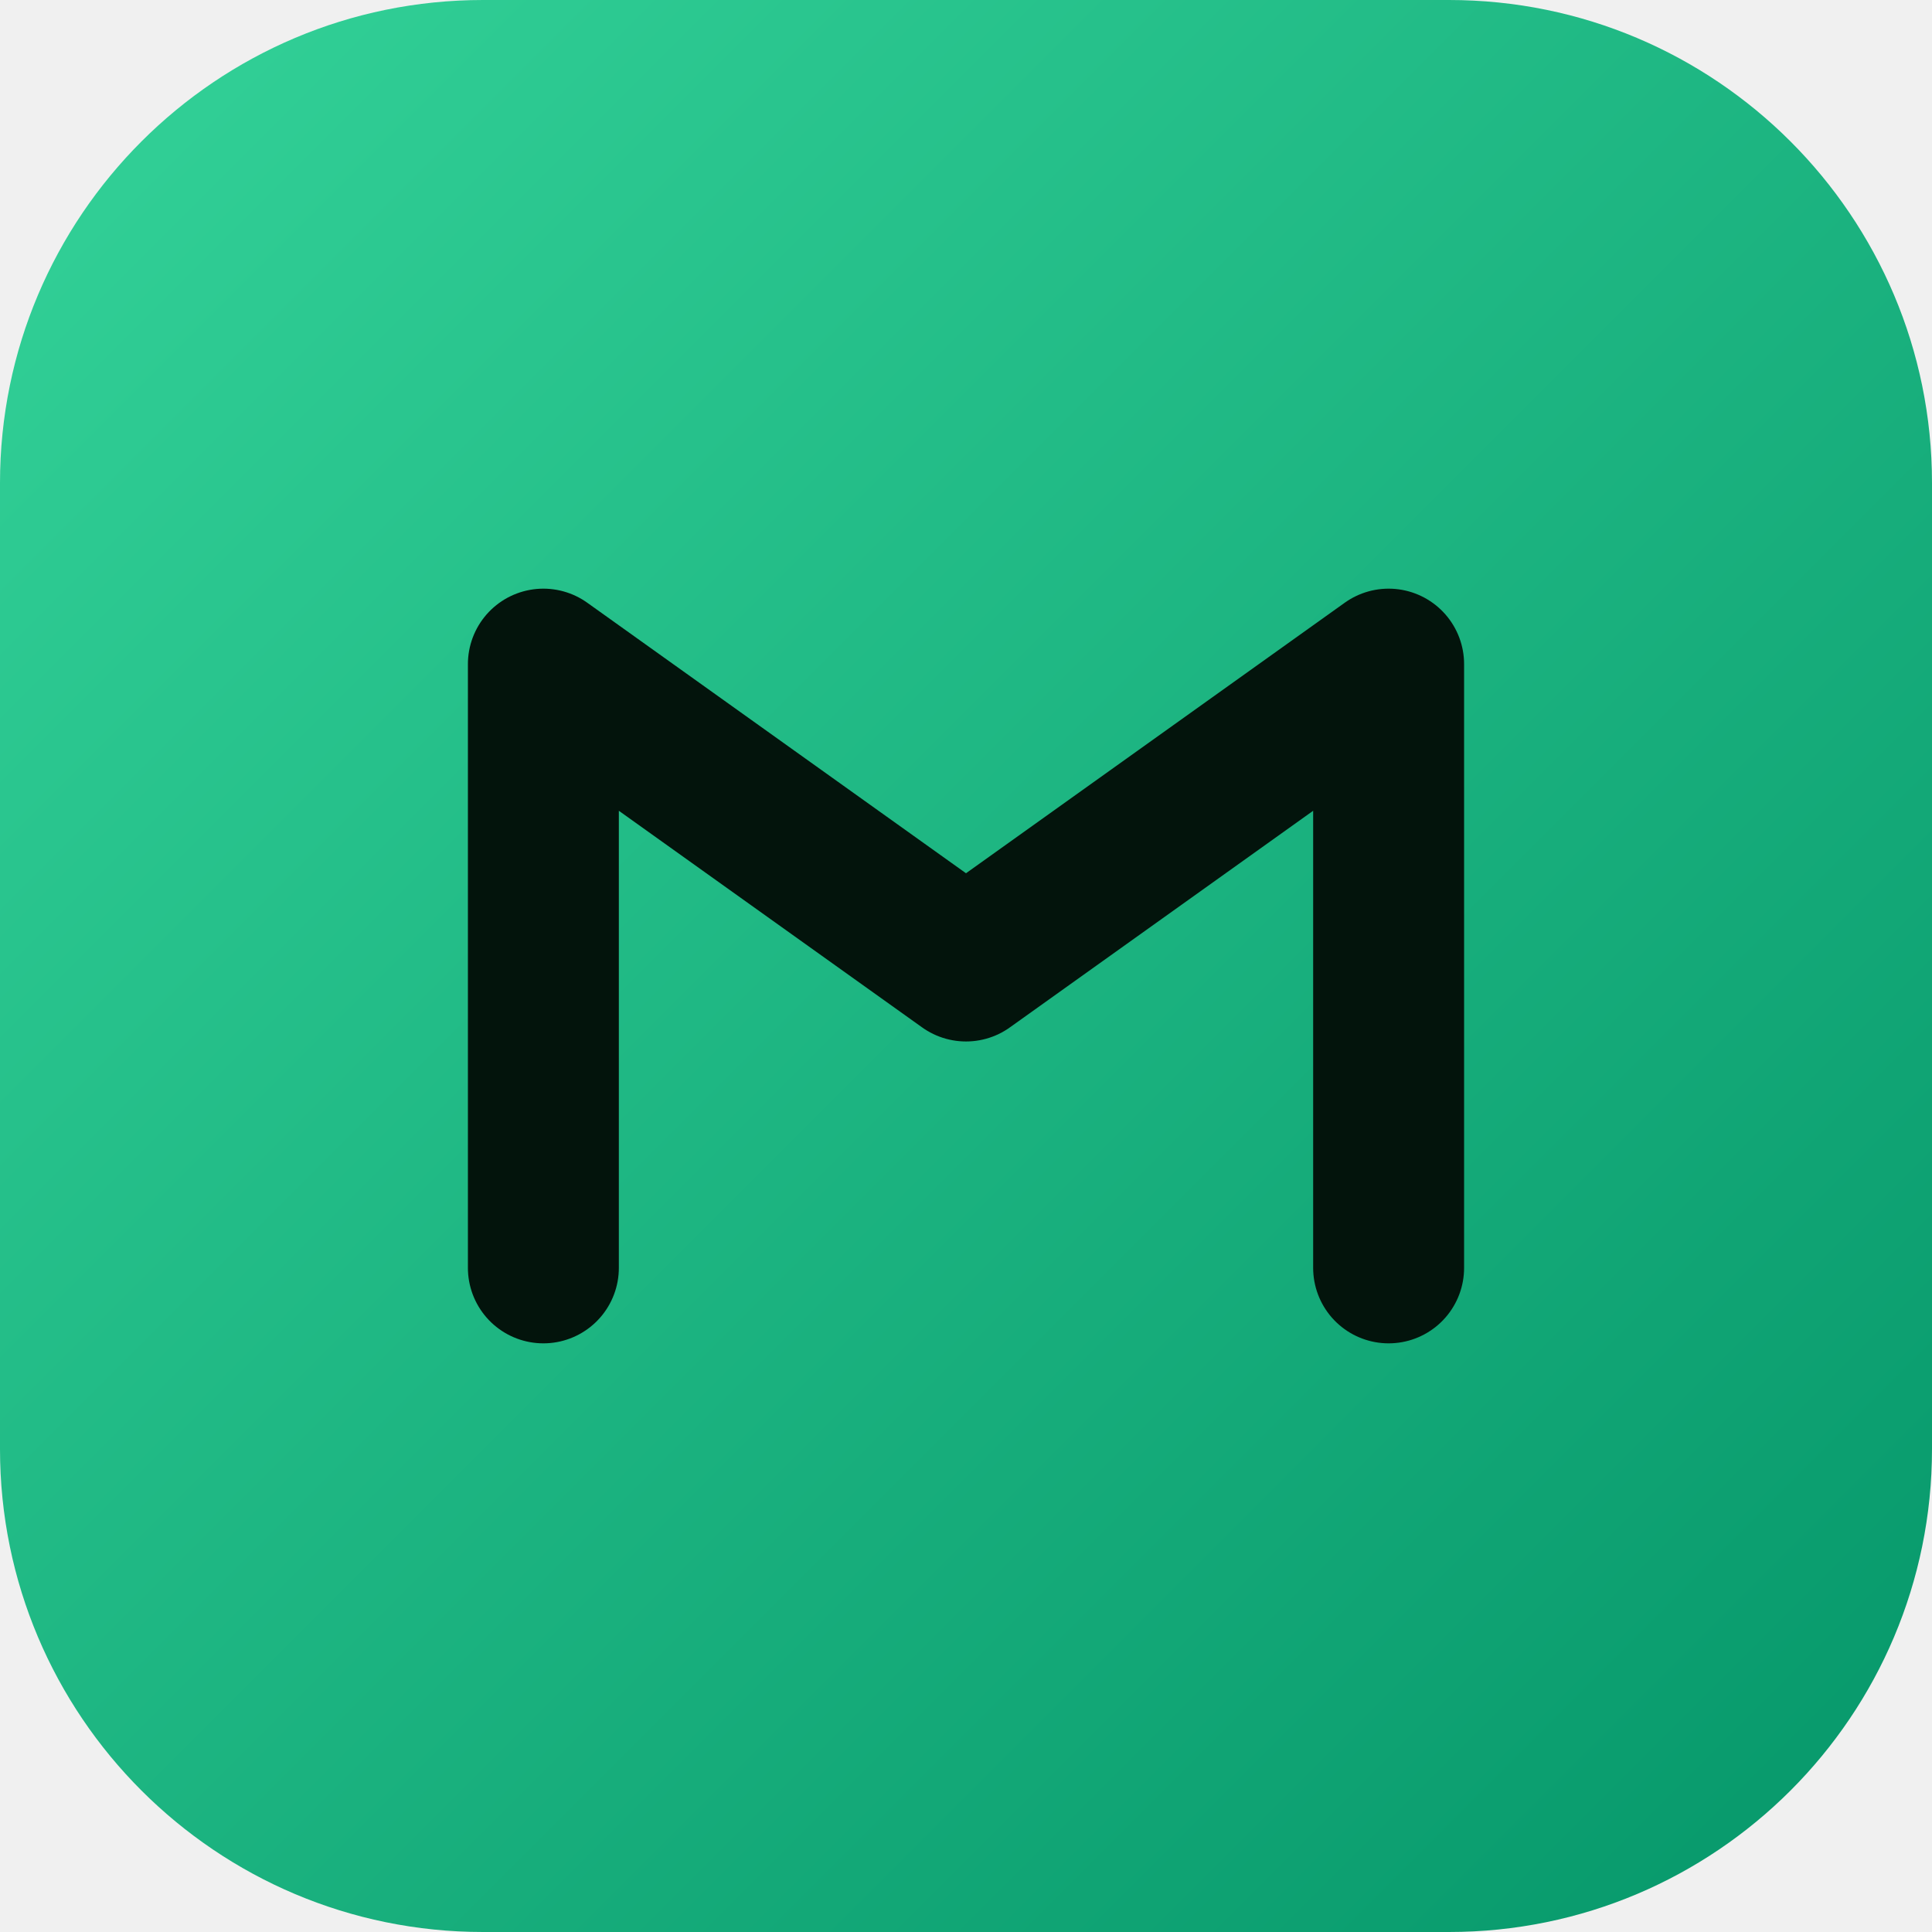
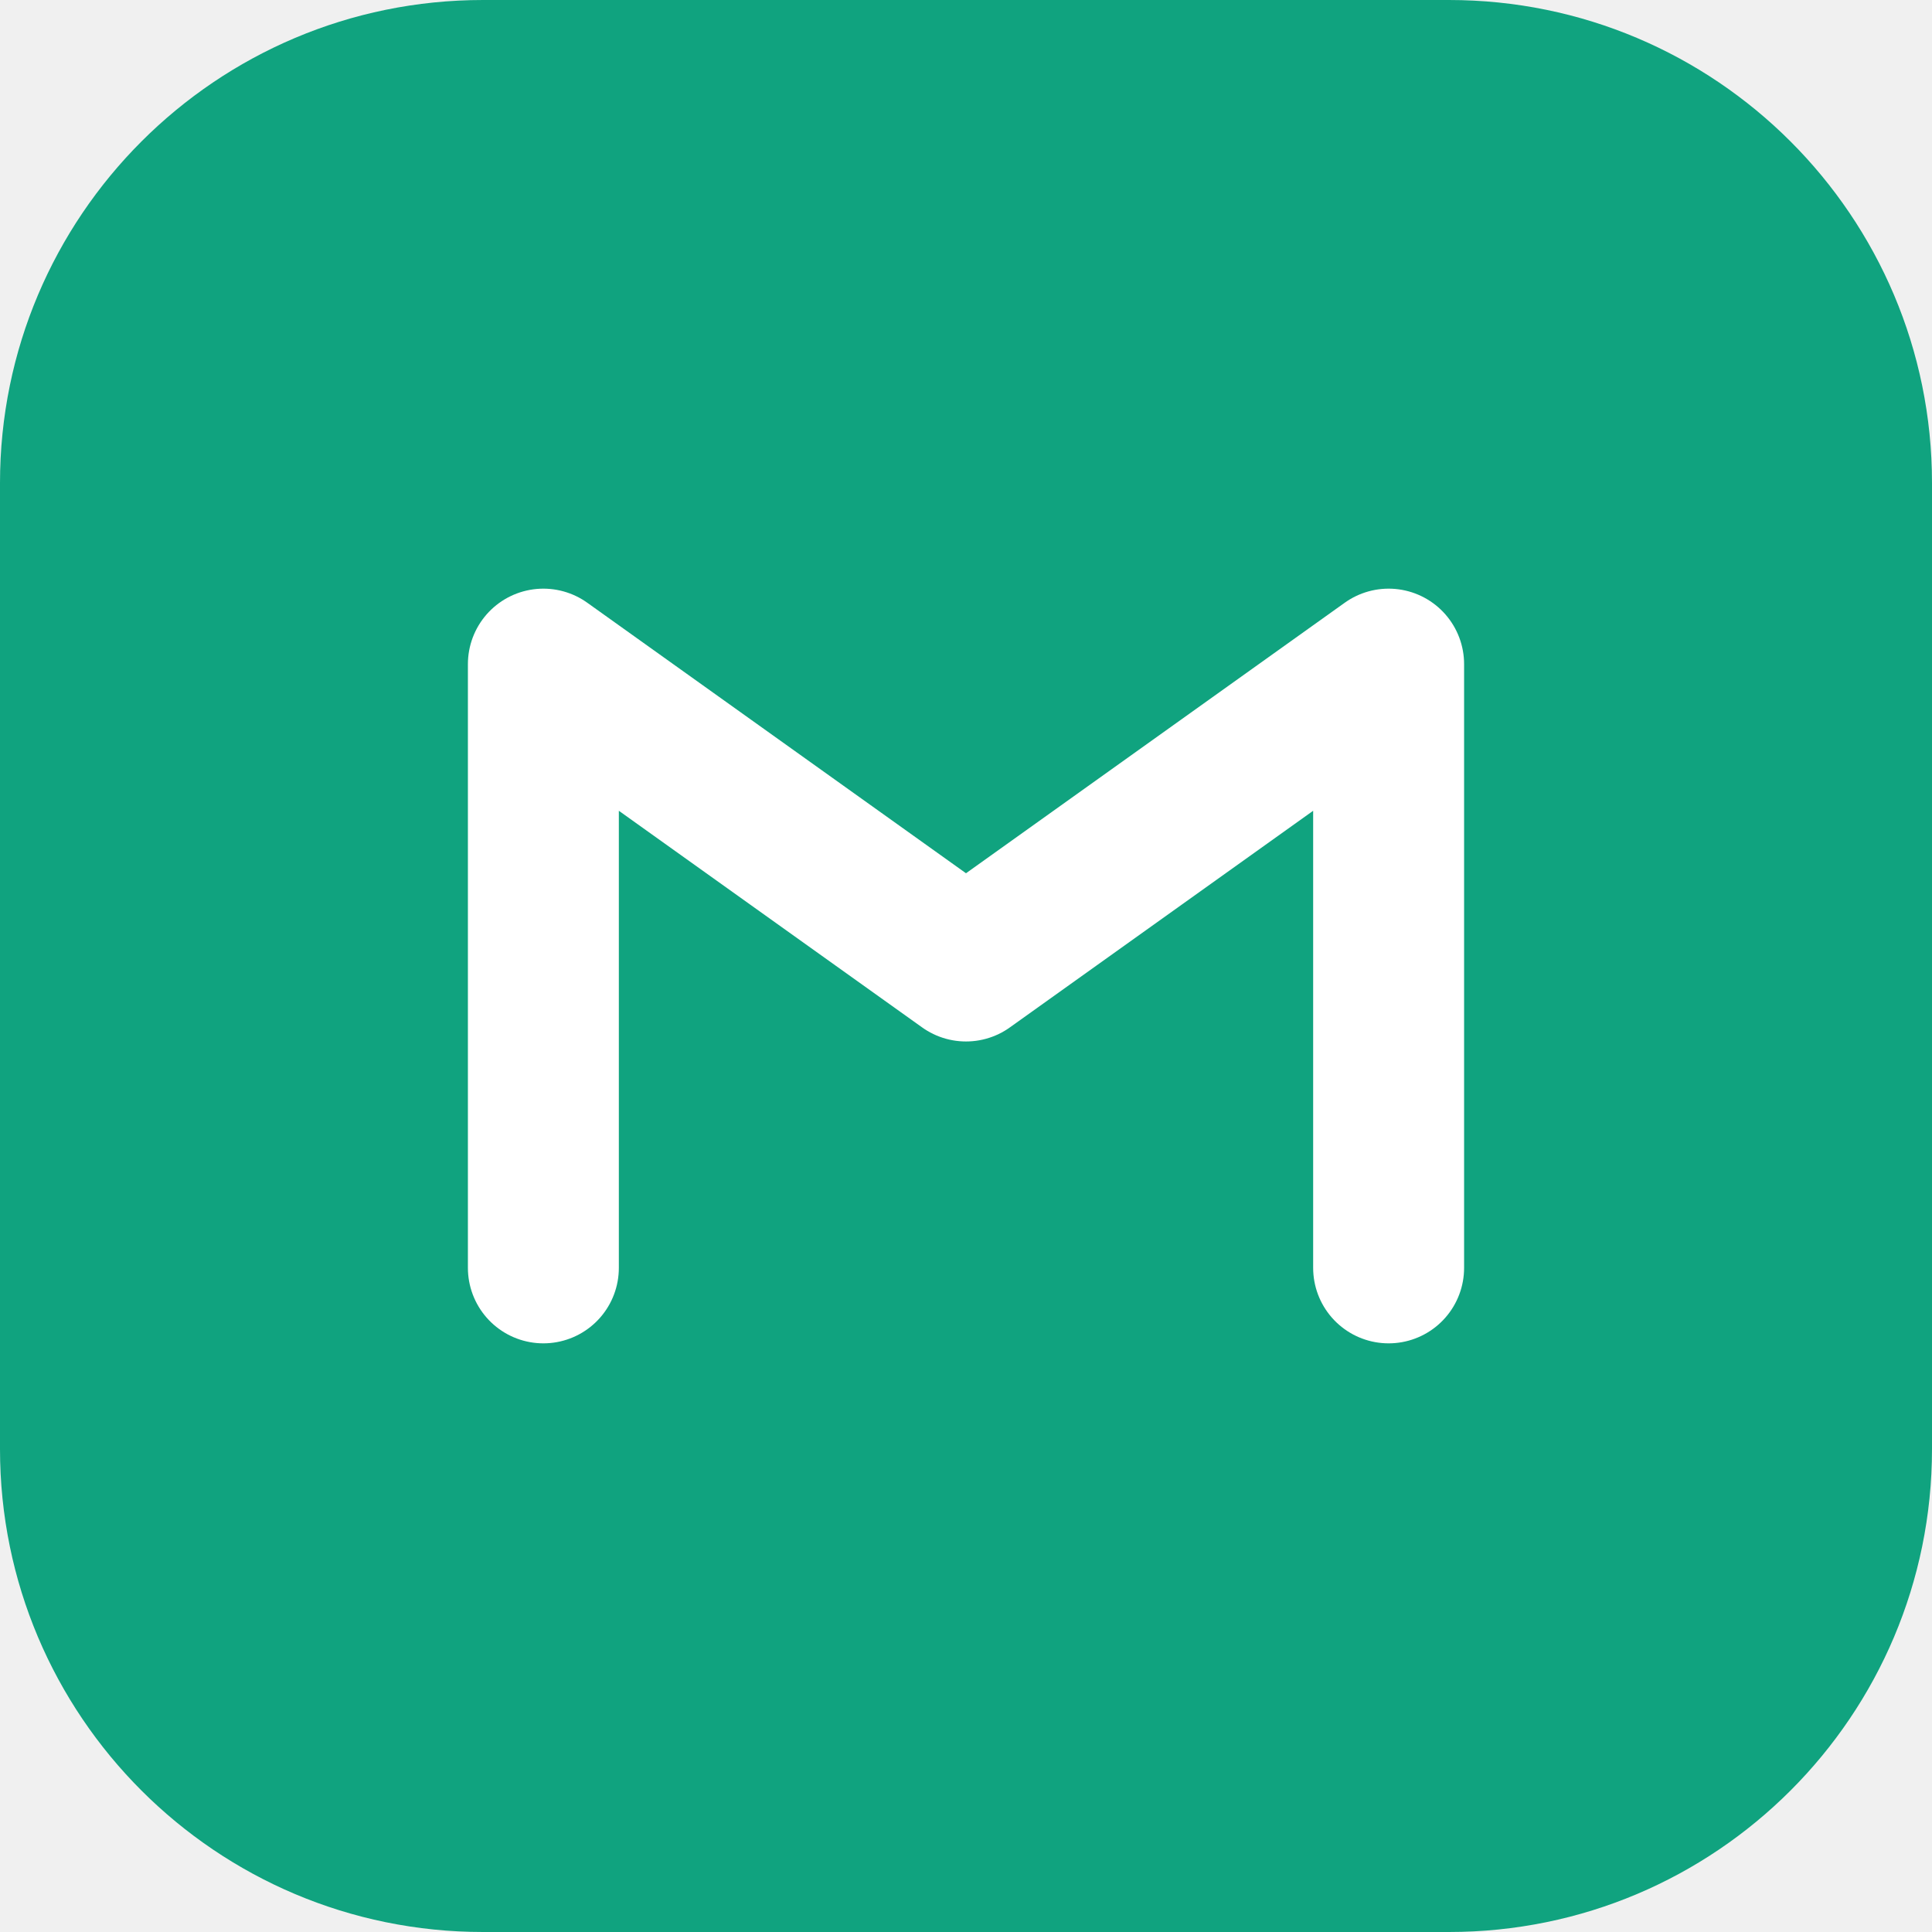
<svg xmlns="http://www.w3.org/2000/svg" viewBox="0 0 32 32">
-   <defs>
-     <linearGradient id="g" x1="0" y1="0" x2="1" y2="1">
-       <stop offset="0" stop-color="#34d399" />
-       <stop offset="1" stop-color="#059669" />
-     </linearGradient>
-   </defs>
-   <rect width="32" height="32" rx="8" fill="url(#g)" />
-   <path d="M9 21V11l7 5 7-5v10" fill="none" stroke="#03140c" stroke-width="2.5" stroke-linecap="round" stroke-linejoin="round" />
+   <rect width="32" height="32" rx="8" fill="#10a37f" />
+   <path d="M9 21V11l7 5 7-5v10" fill="none" stroke="#fff" stroke-width="2.5" stroke-linecap="round" stroke-linejoin="round" />
</svg>
